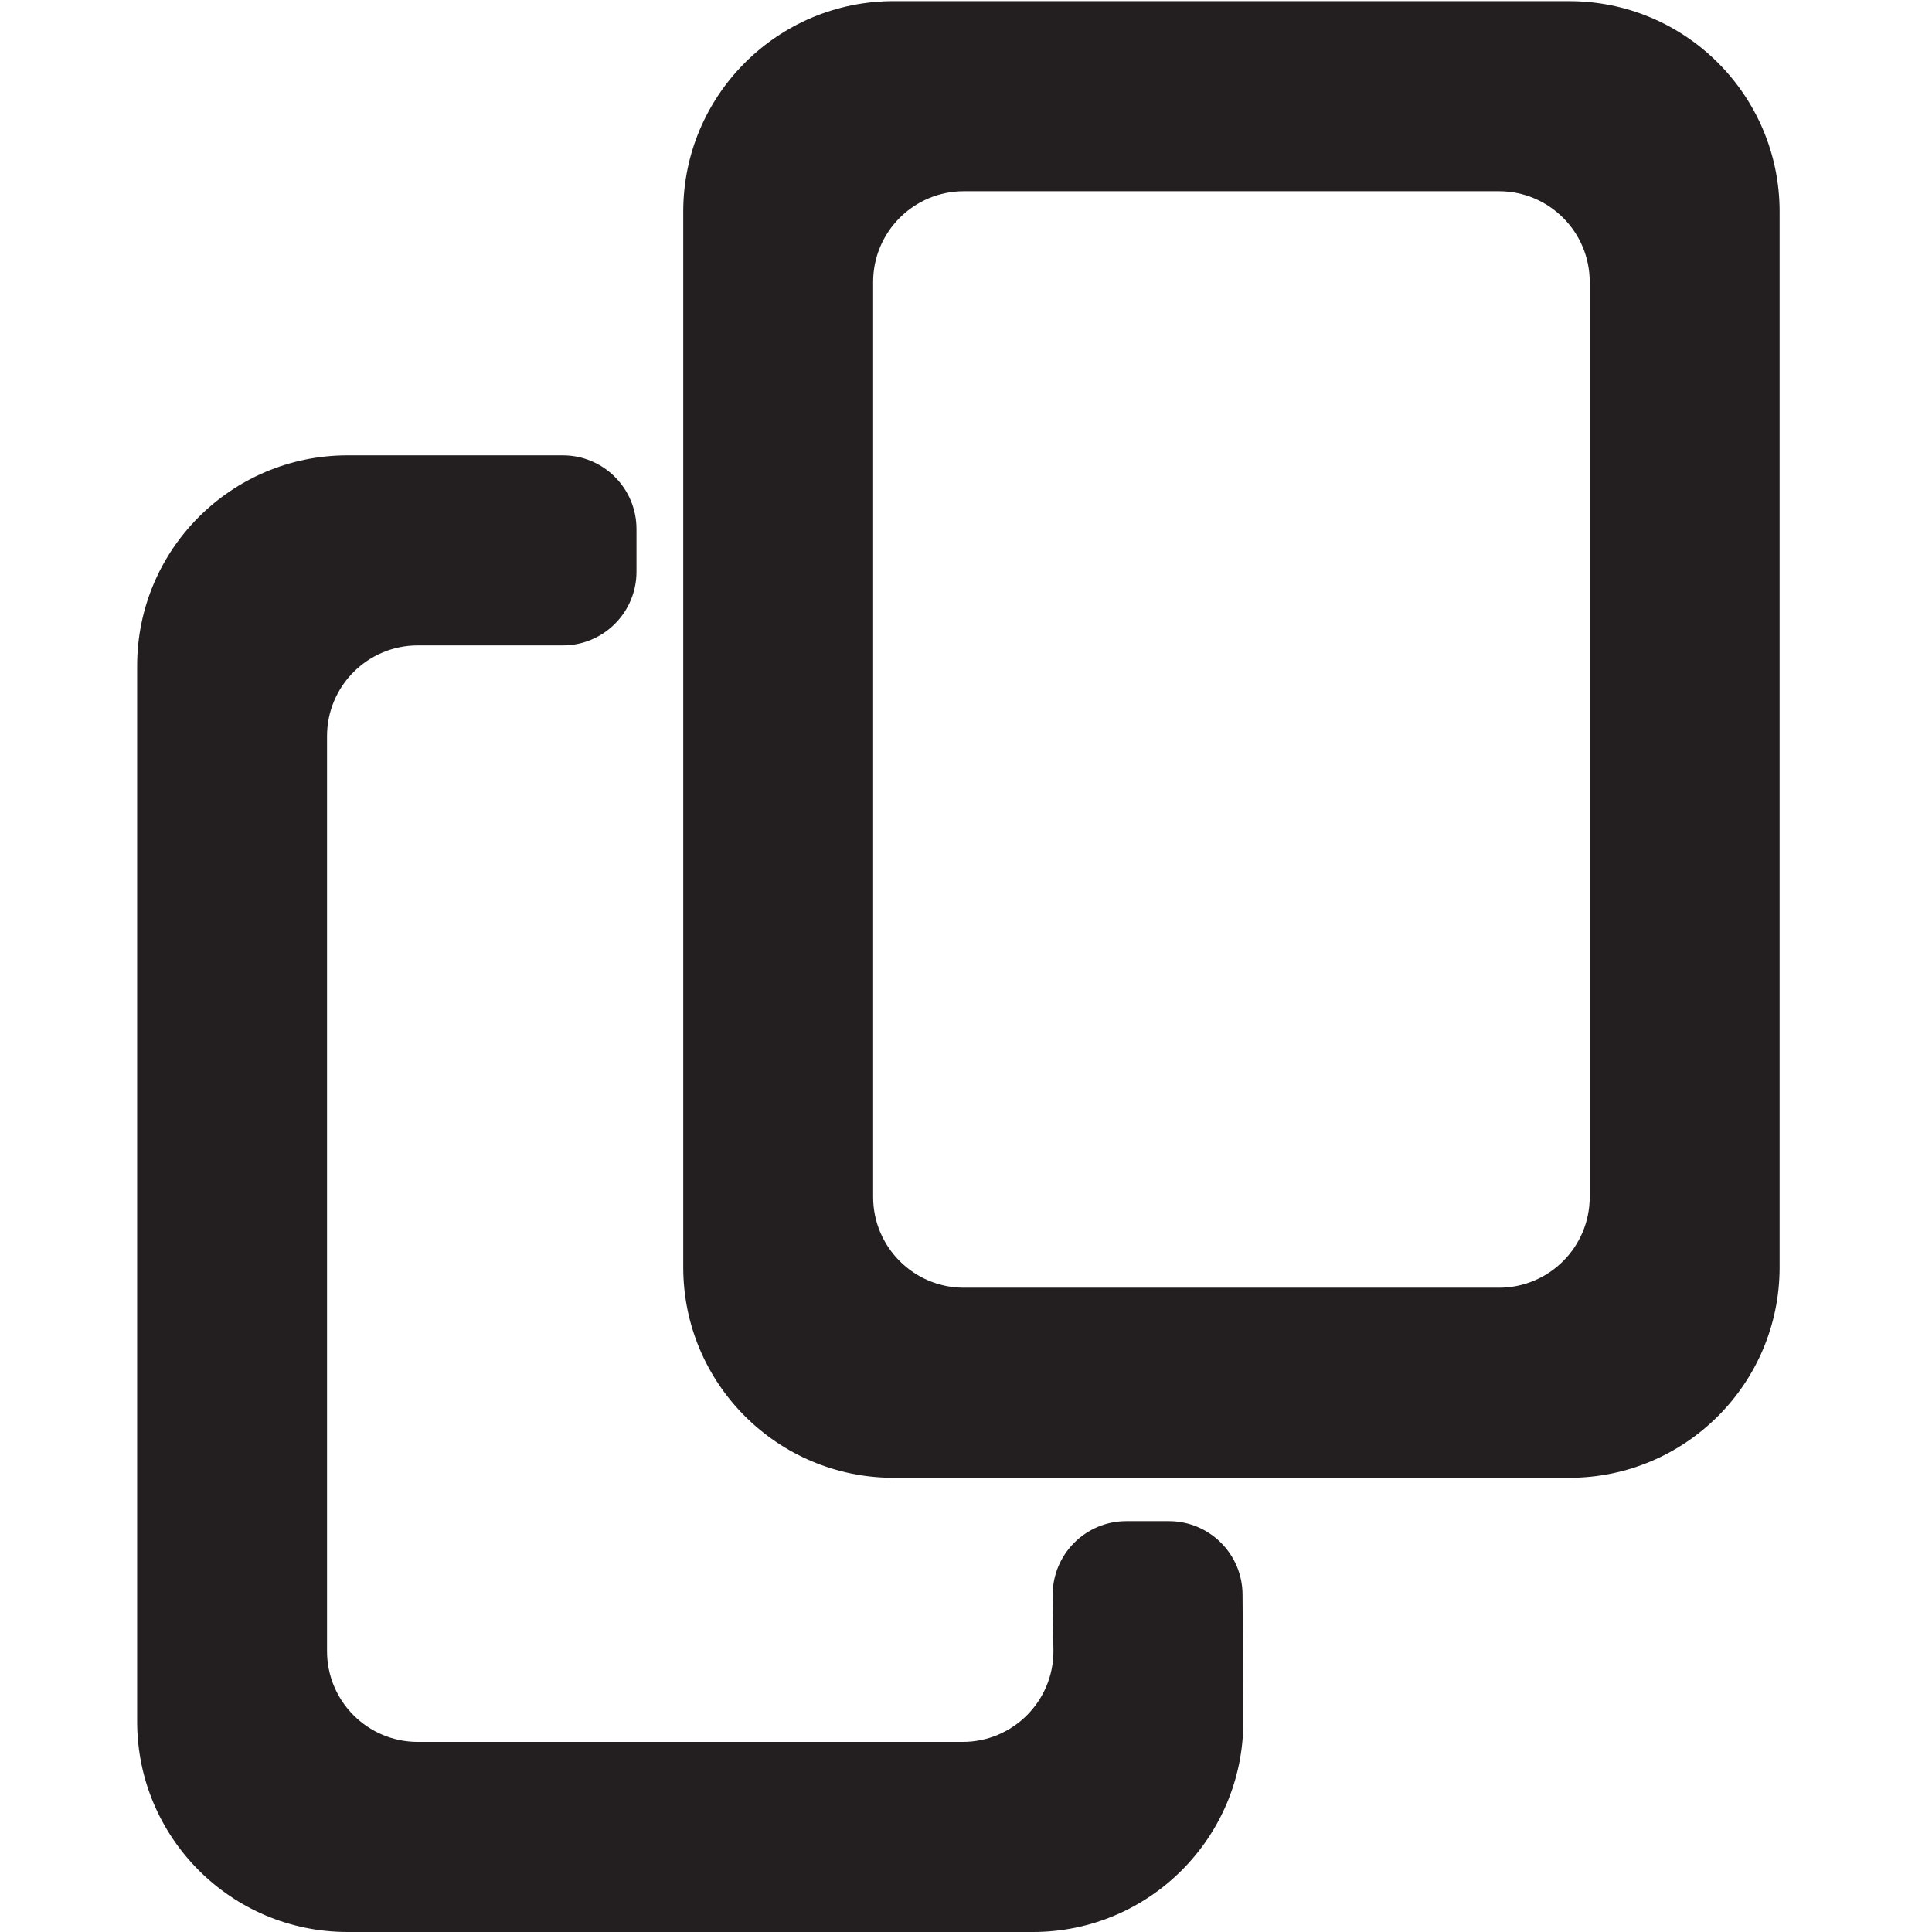
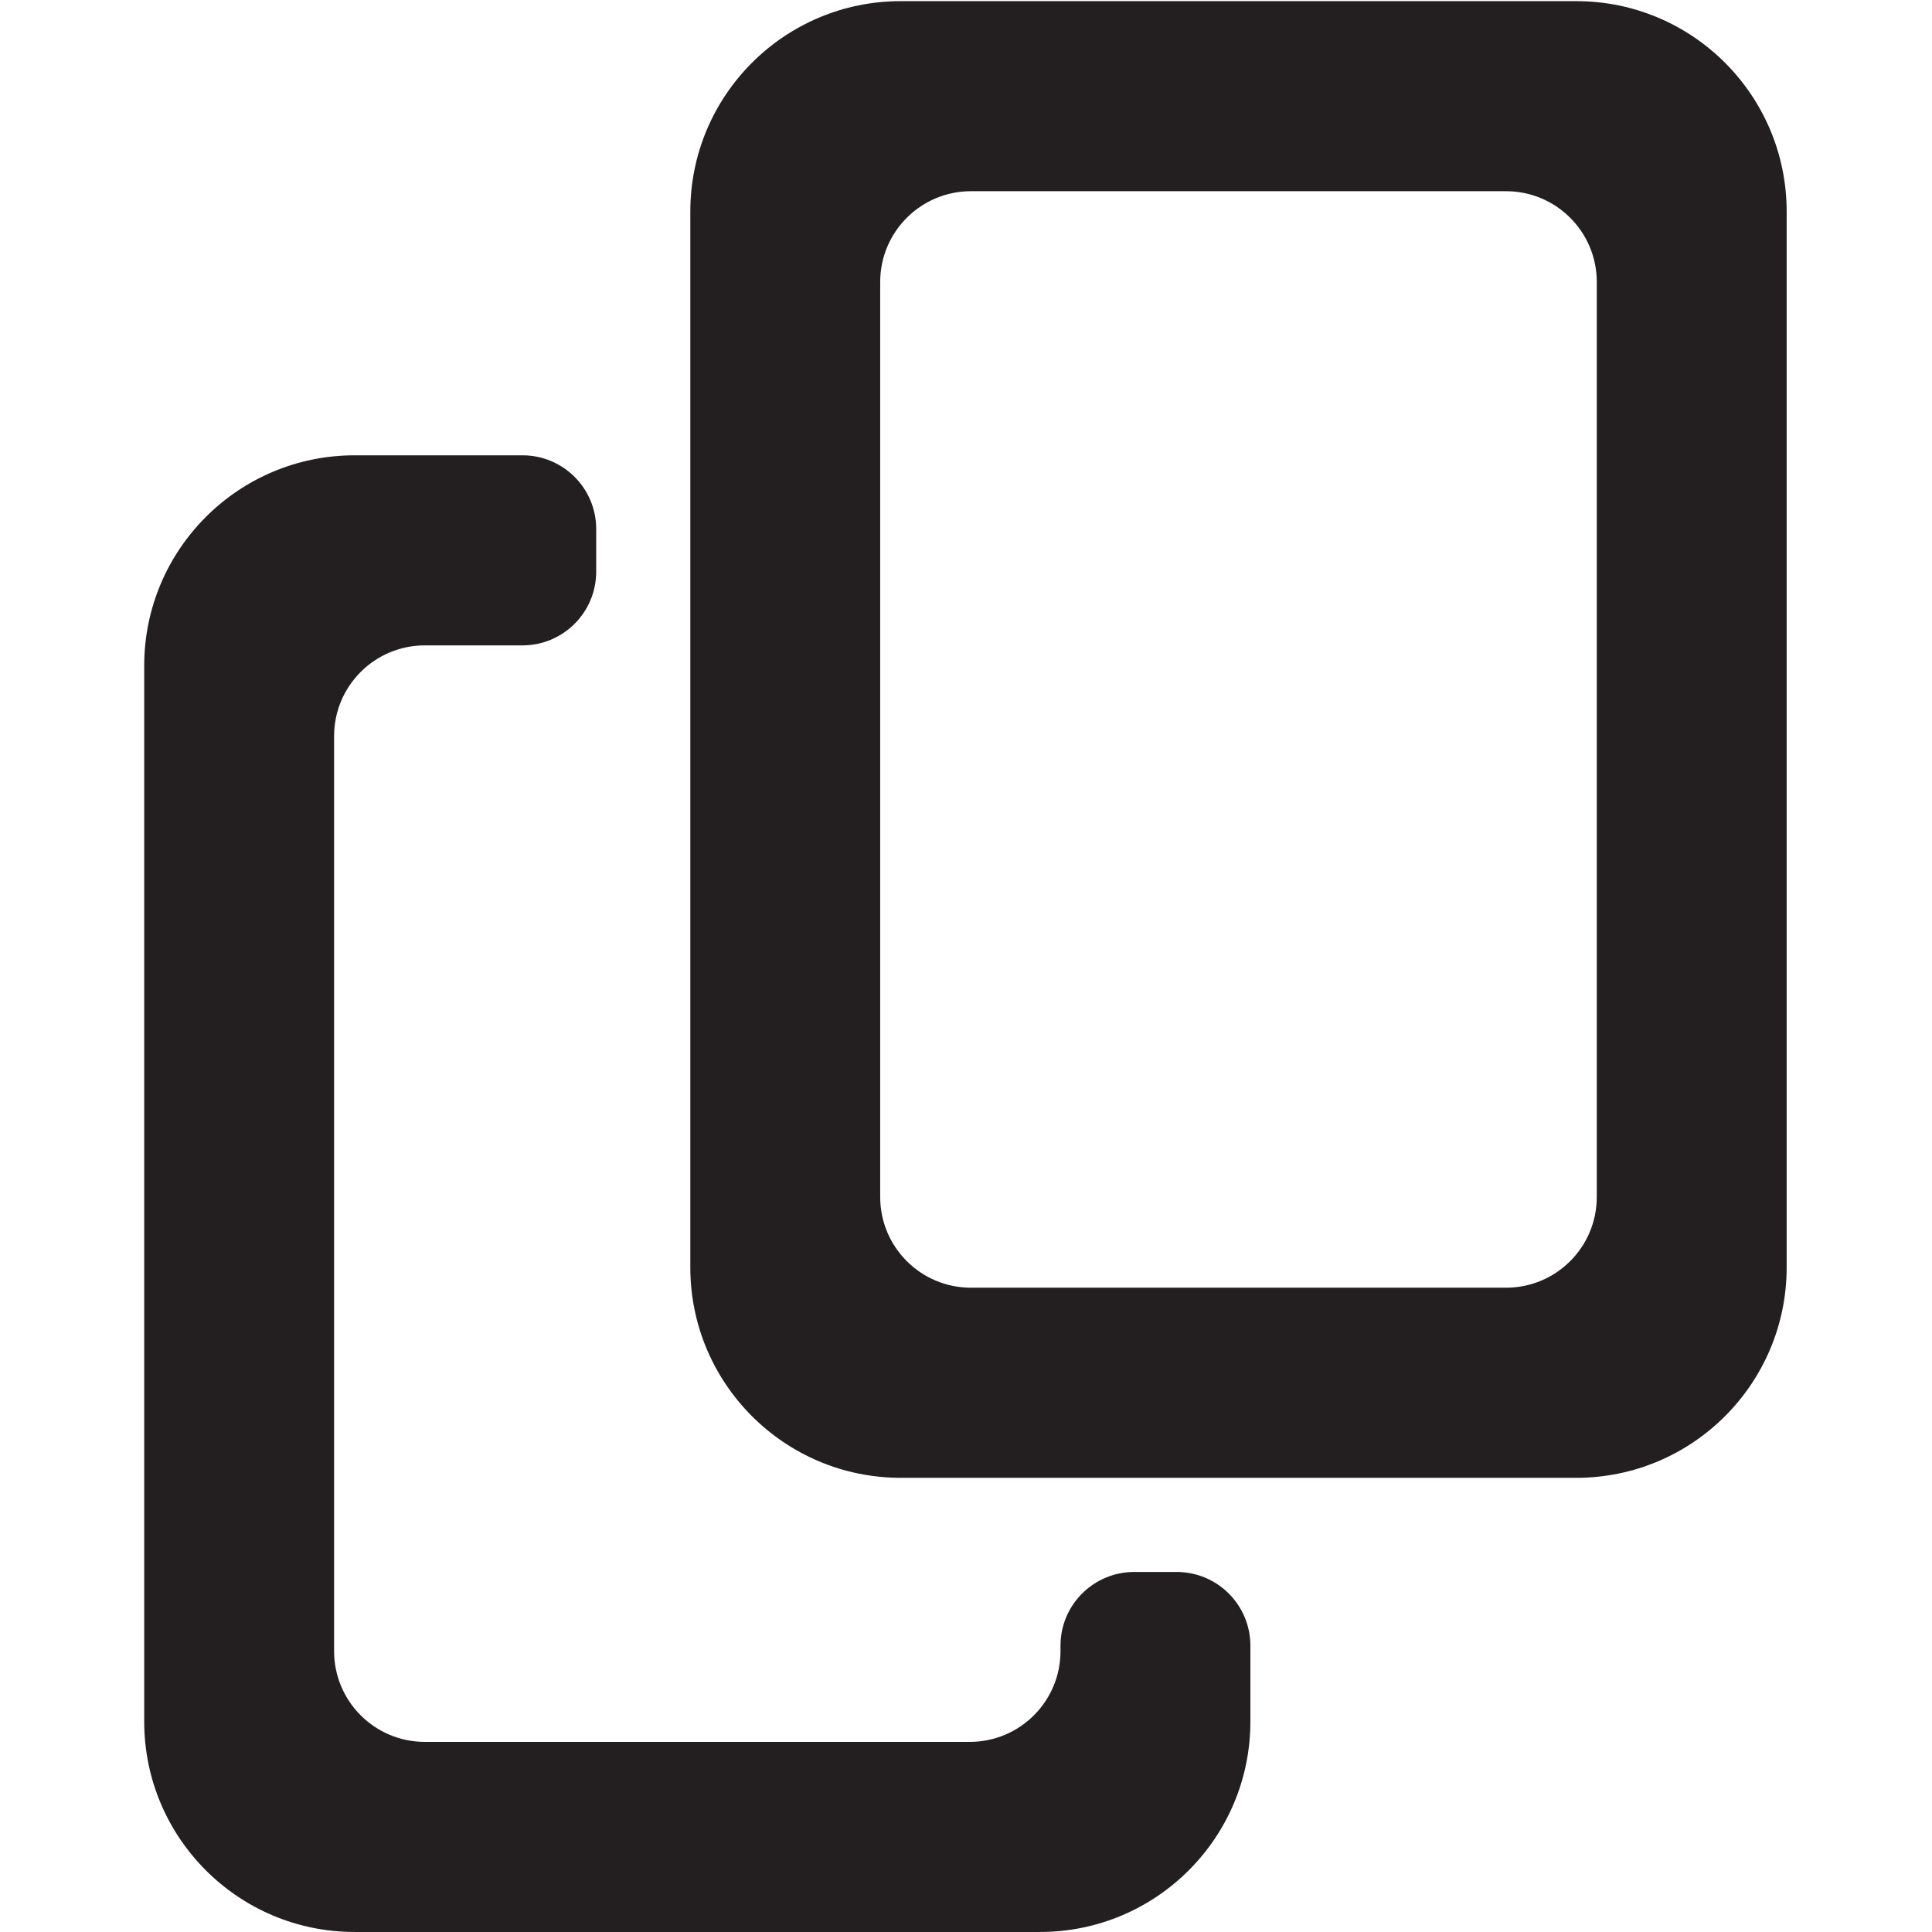
<svg xmlns="http://www.w3.org/2000/svg" id="Layer_33" data-name="Layer 33" viewBox="0 0 850.89 850.9">
  <defs>
    <style>
      .cls-1 {
        fill: #231f20;
        stroke-width: 0px;
      }
    </style>
  </defs>
-   <path class="cls-1" d="M691.1.49h-297.49c-51.19,0-92.69,41.5-92.69,92.69v464.99c0,51.19,41.5,92.69,92.69,92.69h297.49c51.19,0,92.68-41.51,92.68-92.7V93.18c0-51.19-41.49-92.68-92.68-92.68ZM700.15,527.17c0,22.08-17.9,39.97-39.98,39.97h-235.64c-22.08,0-39.98-17.89-39.98-39.96V124.19c0-22.08,17.9-39.98,39.98-39.98h235.64c22.08,0,39.98,17.9,39.98,39.97v402.98Z" />
-   <path class="cls-1" d="M463.62,702.41l.34,24.8c0,22.07-17.9,39.97-39.97,39.97h-239.98c-22.08,0-39.98-17.9-39.98-39.98v-402.97c0-22.08,17.9-39.98,39.98-39.98h63.86c17.93,0,32.46-14.53,32.46-32.46v-18.79c0-17.93-14.53-32.46-32.46-32.46h-94.78c-51.19,0-92.69,41.5-92.69,92.69v464.98c0,51.19,41.5,92.69,92.69,92.69h301.82c51.19,0,92.68-41.49,92.68-92.68l-.34-55.81c0-17.93-14.53-32.46-32.46-32.46h-18.71c-17.93,0-32.46,14.53-32.46,32.46Z" />
+   <path class="cls-1" d="M694.21.5h-297.49c-51.19,0-92.69,41.5-92.69,92.69v464.99c0,51.19,41.5,92.69,92.69,92.69h297.49c51.19,0,92.68-41.51,92.68-92.7V93.18c0-51.19-41.49-92.68-92.68-92.68ZM703.26,527.17c0,22.08-17.9,39.97-39.98,39.97h-235.64c-22.08,0-39.98-17.89-39.98-39.96V124.19c0-22.08,17.9-39.98,39.98-39.98h235.64c22.08,0,39.98,17.9,39.98,39.97v402.98Z" />
+   <path class="cls-1" d="M467.07,724.79v2.41c0,22.07-17.9,39.97-39.97,39.97h-239.98c-22.08,0-39.98-17.9-39.98-39.98v-402.97c0-22.08,17.9-39.98,39.98-39.98h43c17.93,0,32.46-14.53,32.46-32.46v-18.79c0-17.93-14.53-32.46-32.46-32.46h-73.92c-51.19,0-92.69,41.5-92.69,92.69v464.98c0,51.19,41.5,92.69,92.69,92.69h301.82c51.19,0,92.68-41.49,92.68-92.68v-33.42c0-17.93-14.53-32.46-32.46-32.46h-18.71c-17.93,0-32.46,14.53-32.46,32.46Z" />
</svg>
